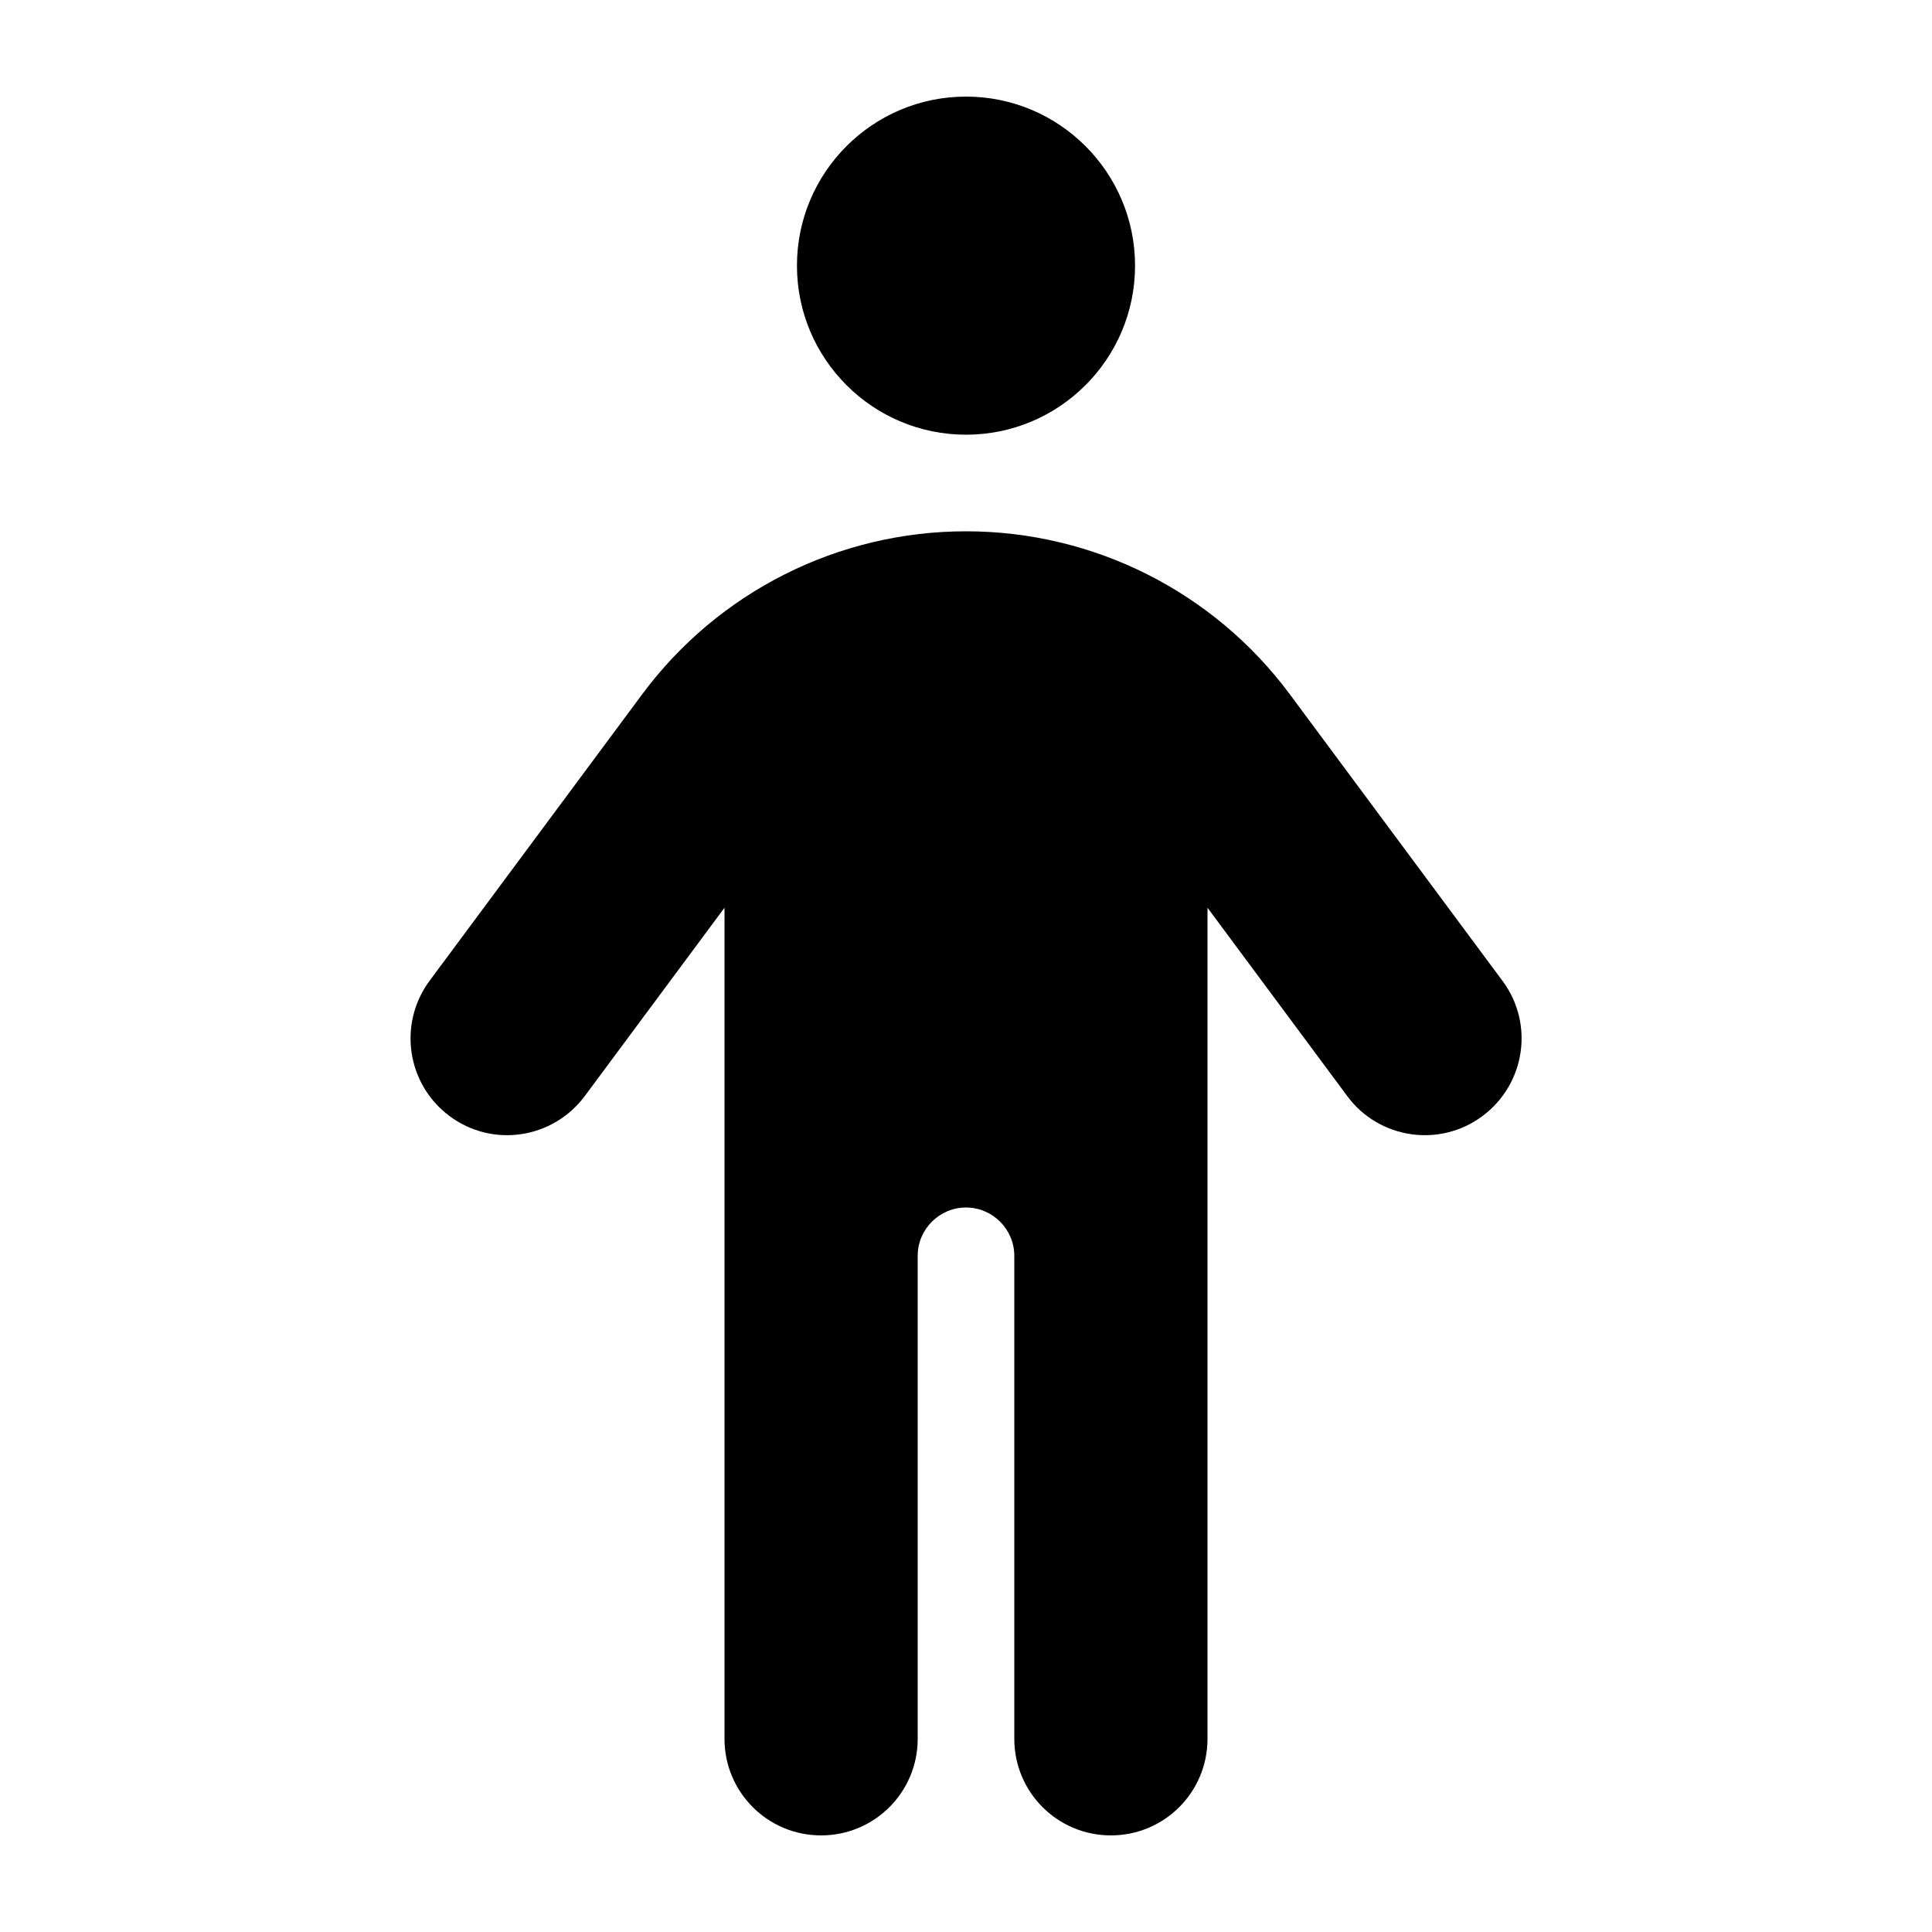
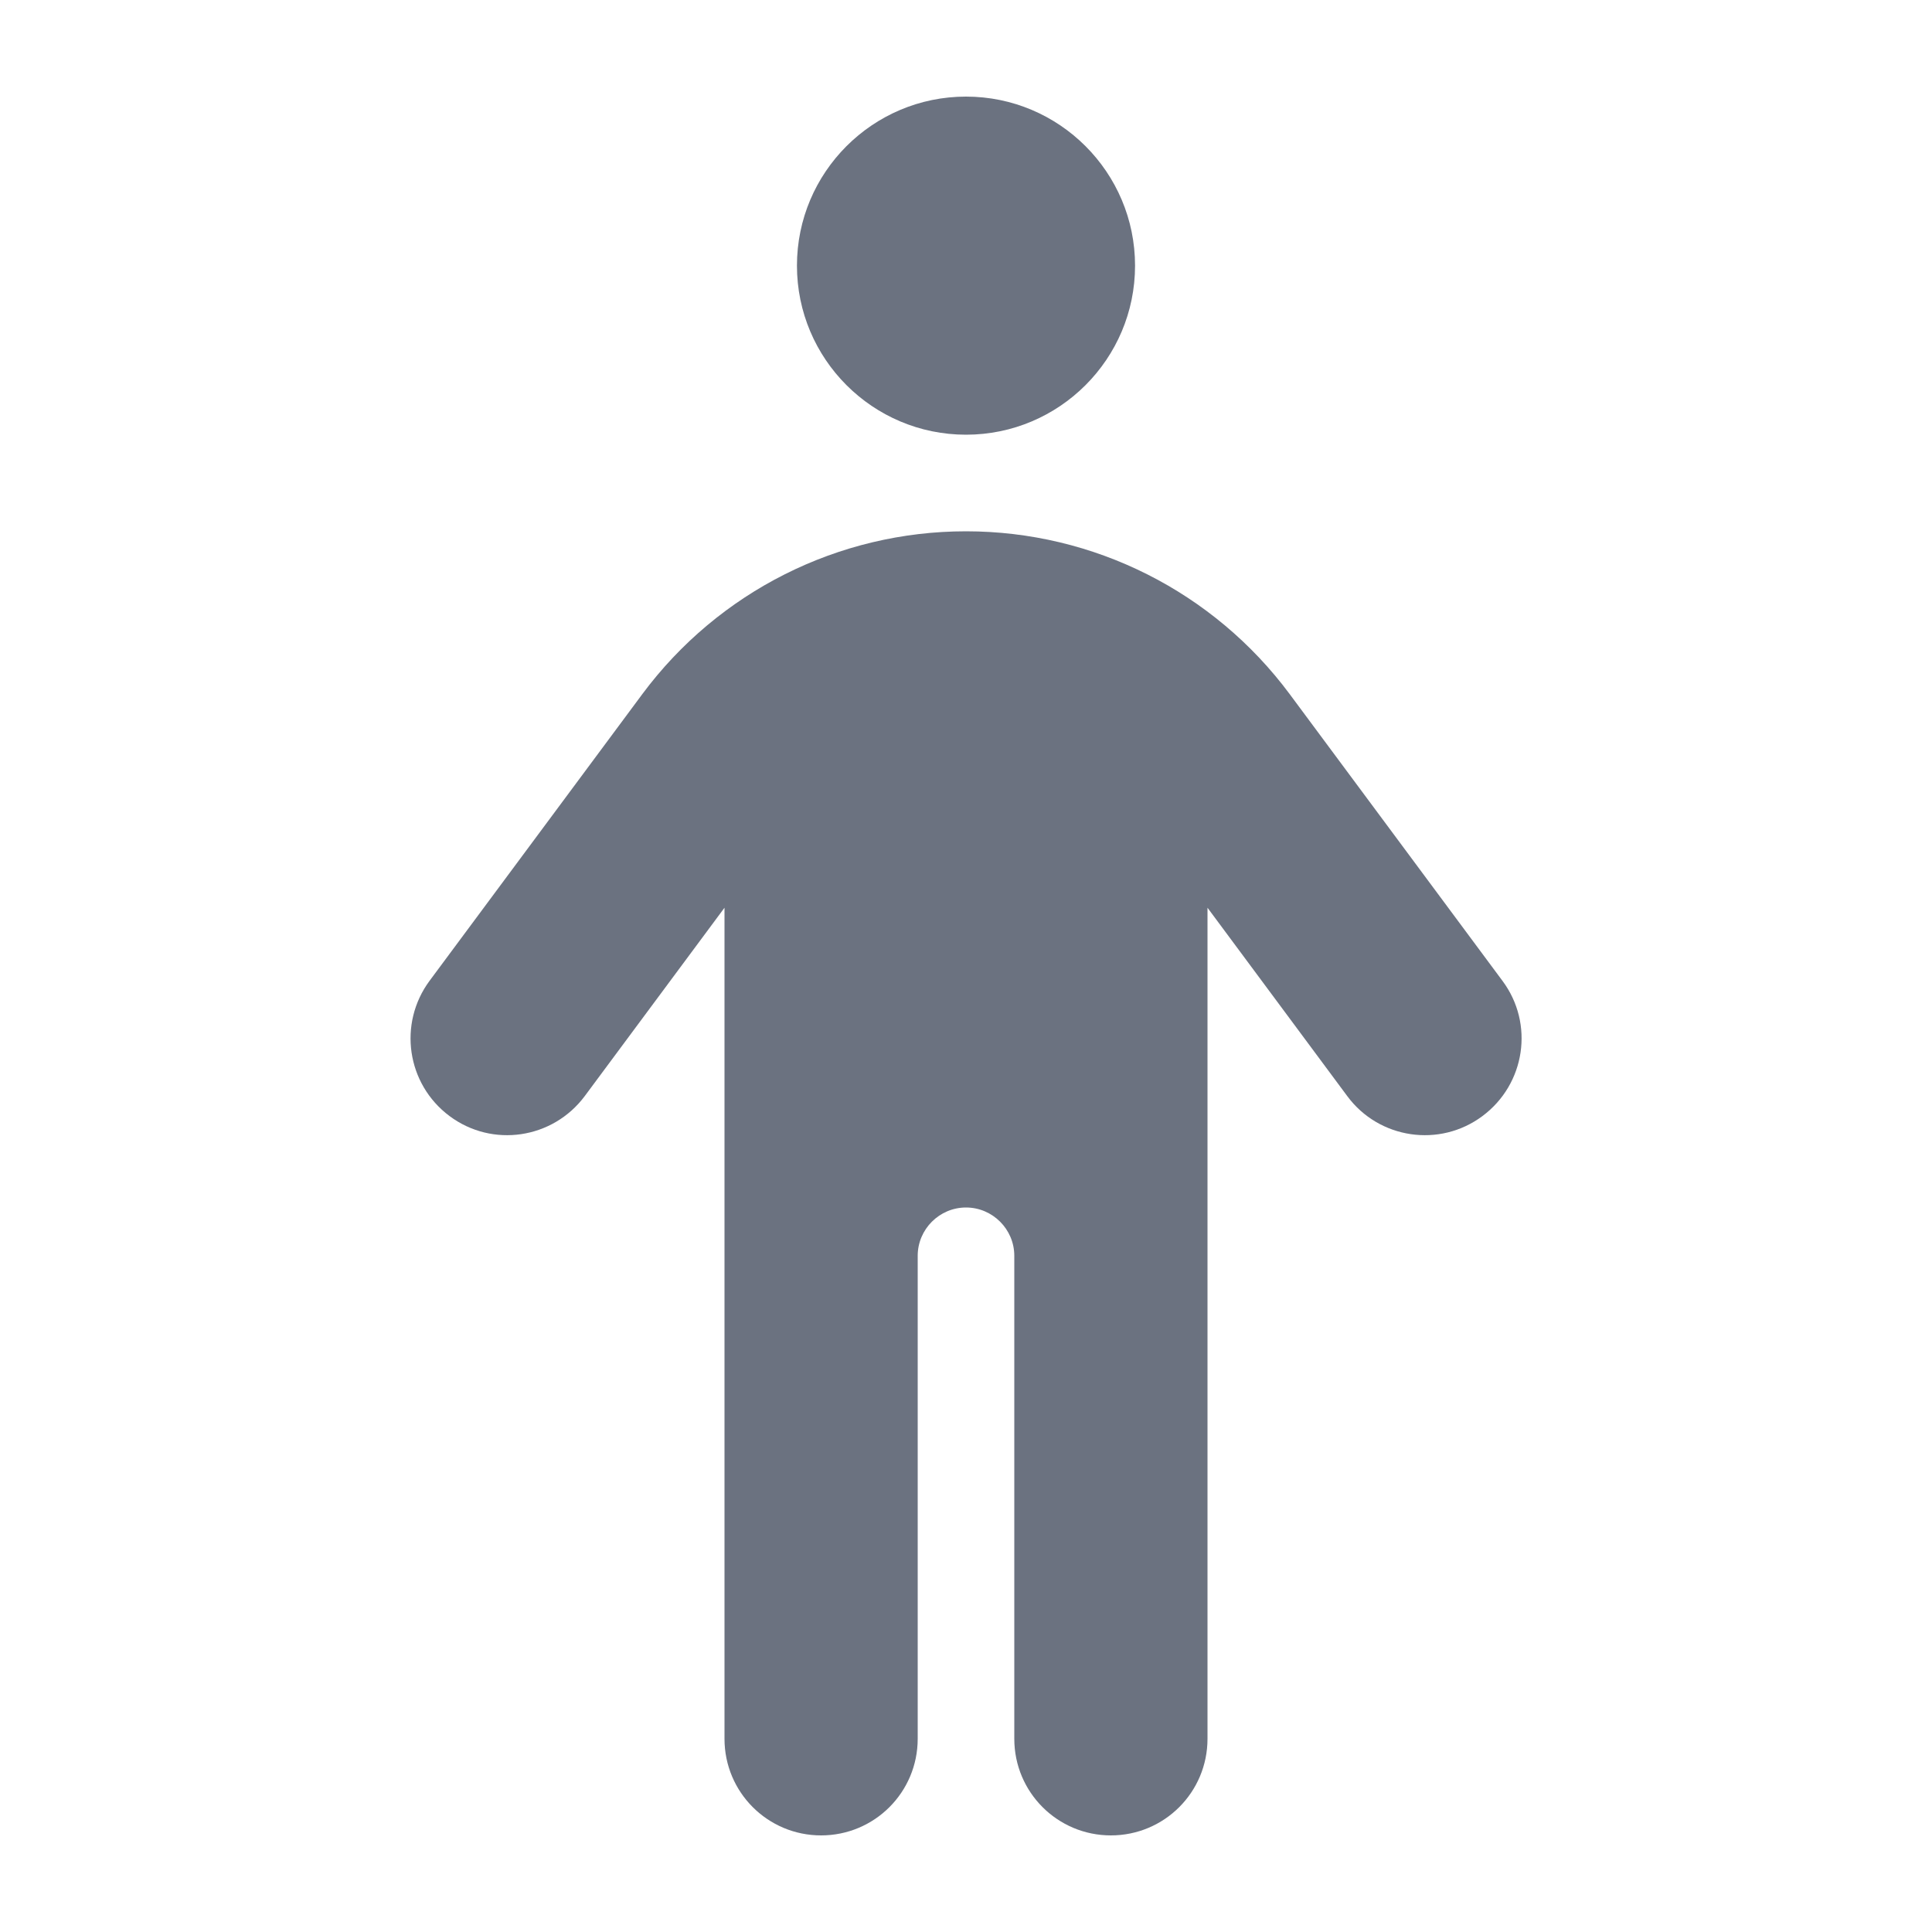
<svg xmlns="http://www.w3.org/2000/svg" viewBox="0 0 640 640">
-   <path d="M376 88C376 57.1 350.9 32 320 32C289.1 32 264 57.1 264 88C264 118.9 289.1 144 320 144C350.9 144 376 118.9 376 88zM400 300.7L446.3 363.1C456.8 377.3 476.9 380.3 491.1 369.7C505.3 359.1 508.3 339.1 497.7 324.9L427.2 229.9C402 196 362.3 176 320 176C277.7 176 238 196 212.8 229.9L142.3 324.9C131.8 339.1 134.7 359.1 148.9 369.7C163.1 380.3 183.1 377.3 193.7 363.1L240 300.7L240 576C240 593.7 254.3 608 272 608C289.7 608 304 593.7 304 576L304 416C304 407.2 311.2 400 320 400C328.8 400 336 407.2 336 416L336 576C336 593.7 350.3 608 368 608C385.7 608 400 593.7 400 576L400 300.7z" />
+   <path fill="#6b7280" d="M376 88C376 57.1 350.9 32 320 32C289.1 32 264 57.1 264 88C264 118.9 289.1 144 320 144C350.9 144 376 118.9 376 88zM400 300.7L446.3 363.1C456.8 377.3 476.9 380.3 491.1 369.7C505.3 359.1 508.3 339.1 497.7 324.9L427.2 229.9C402 196 362.3 176 320 176C277.7 176 238 196 212.8 229.9L142.3 324.9C131.8 339.1 134.7 359.1 148.9 369.7C163.1 380.3 183.1 377.3 193.7 363.1L240 300.7L240 576C240 593.7 254.3 608 272 608C289.7 608 304 593.7 304 576L304 416C304 407.2 311.2 400 320 400C328.8 400 336 407.2 336 416L336 576C336 593.7 350.3 608 368 608C385.7 608 400 593.7 400 576L400 300.7z" />
</svg>
